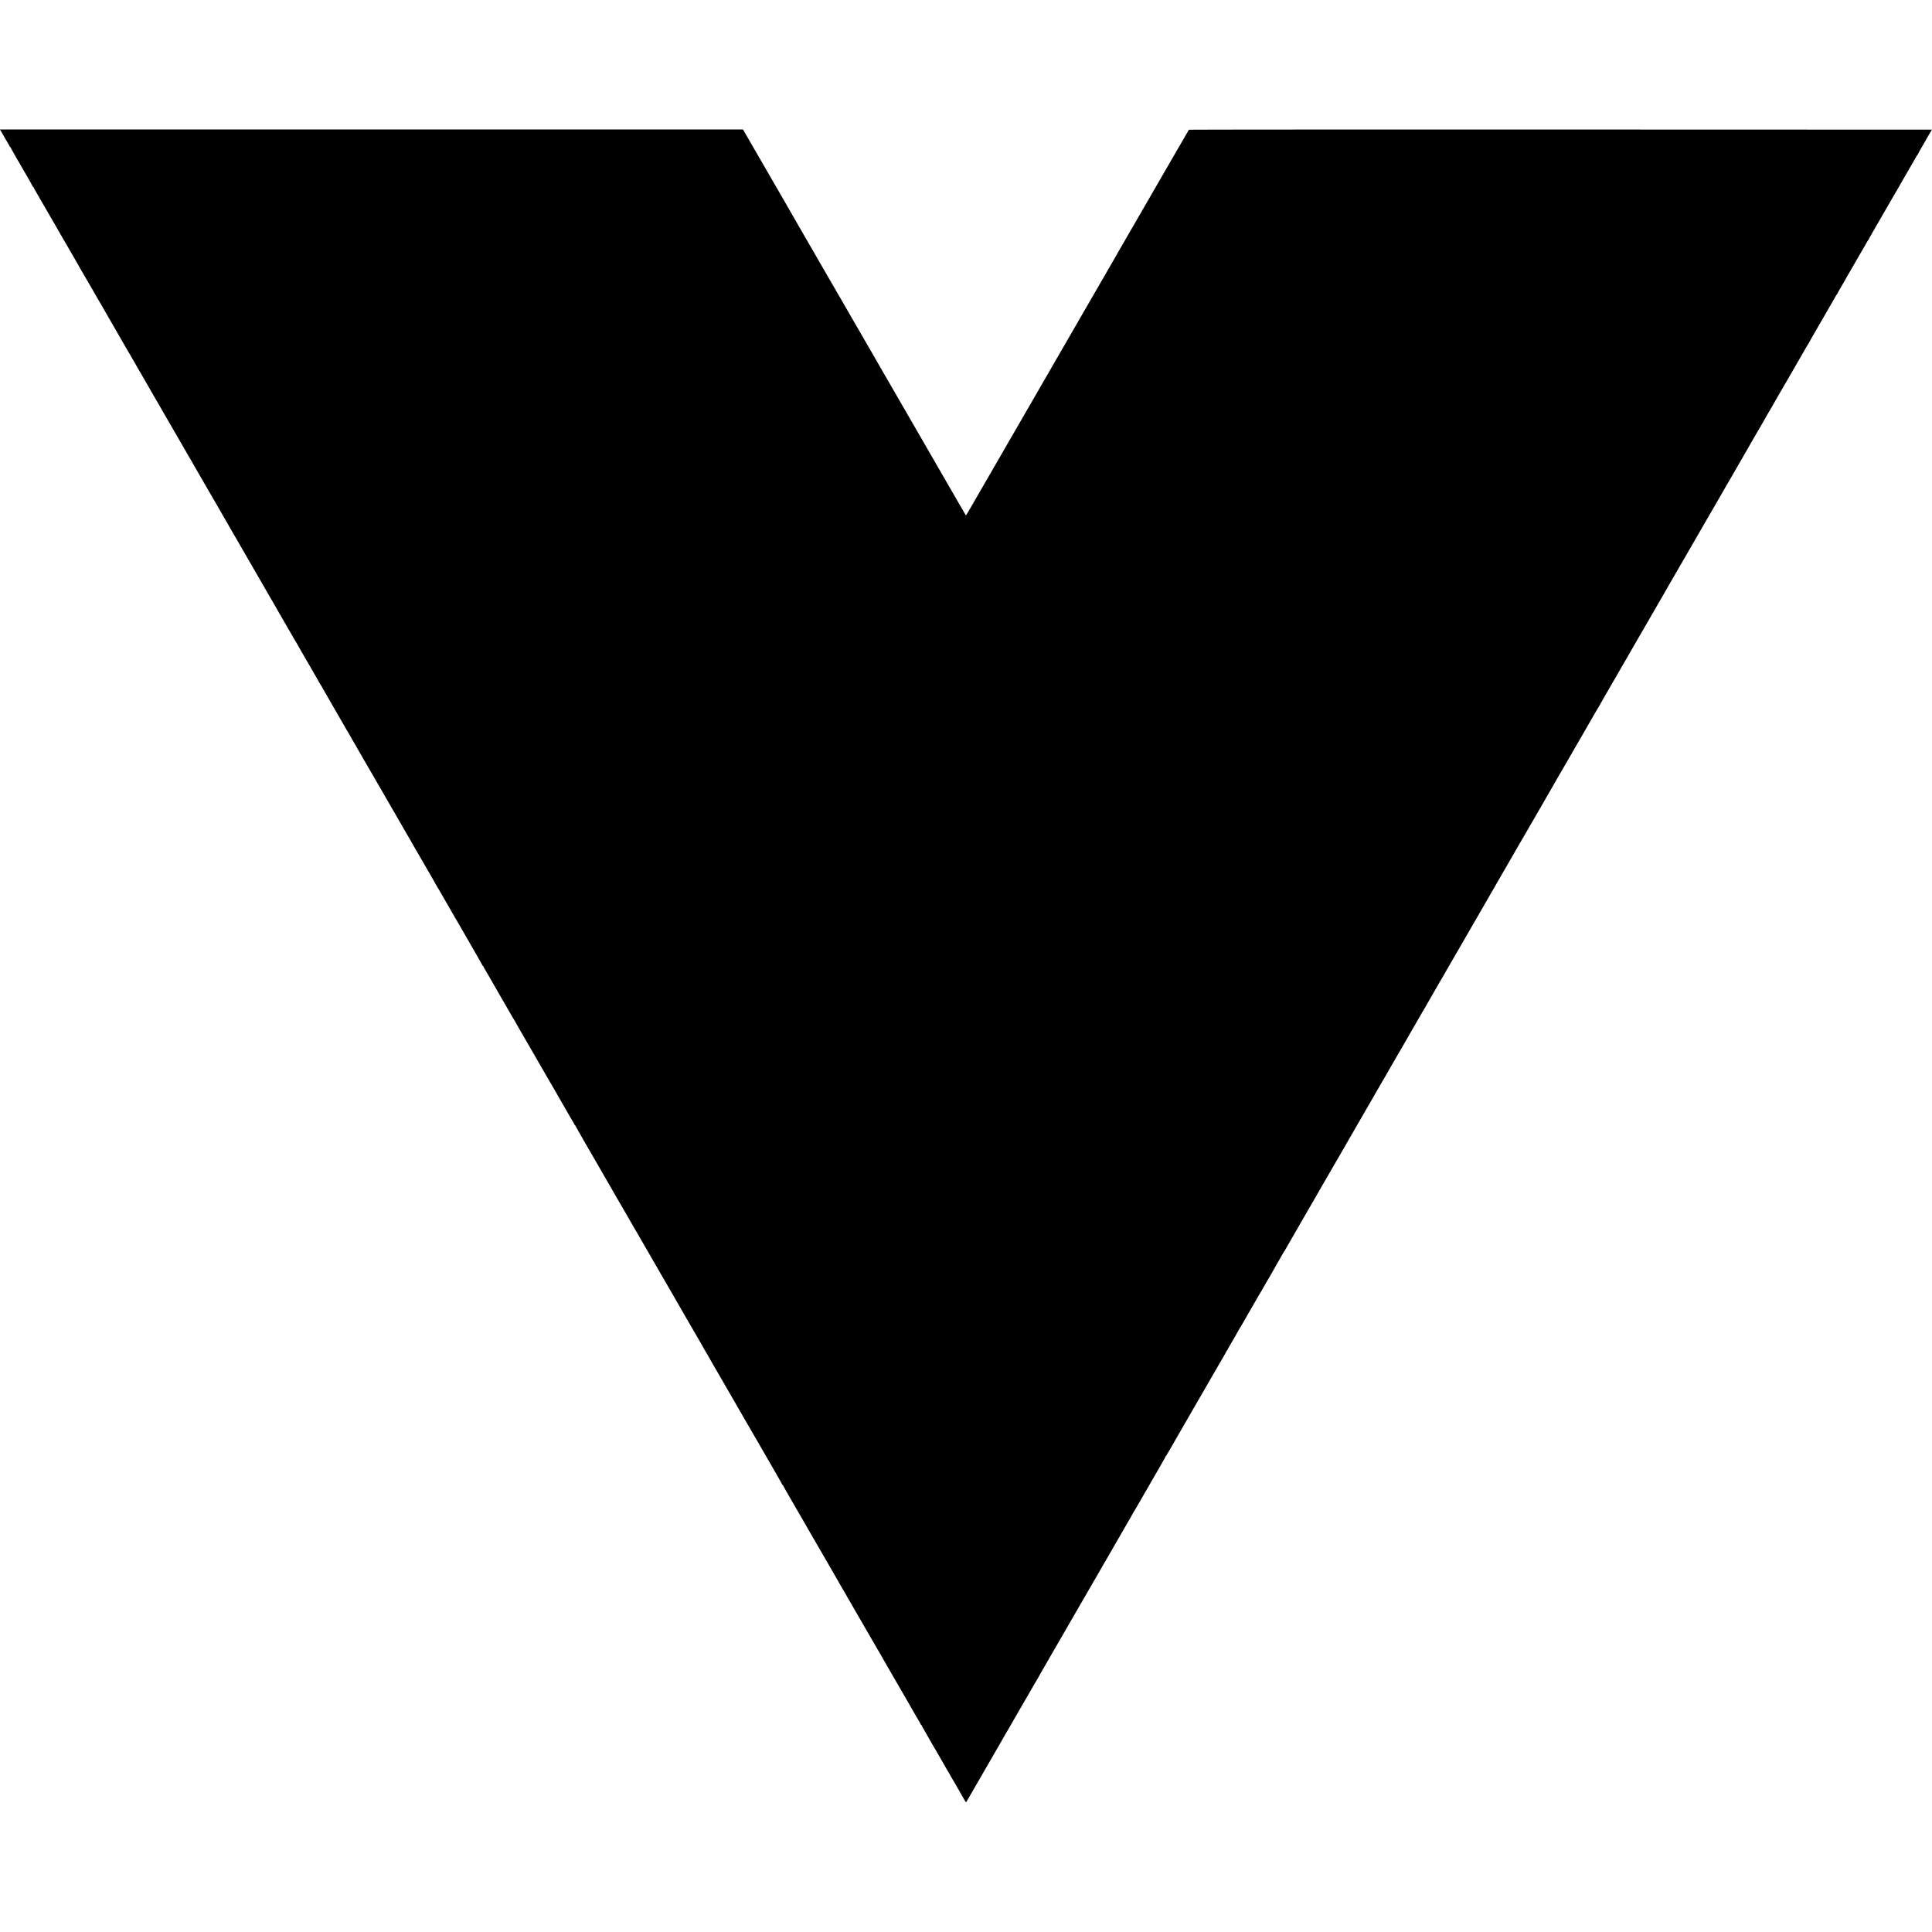
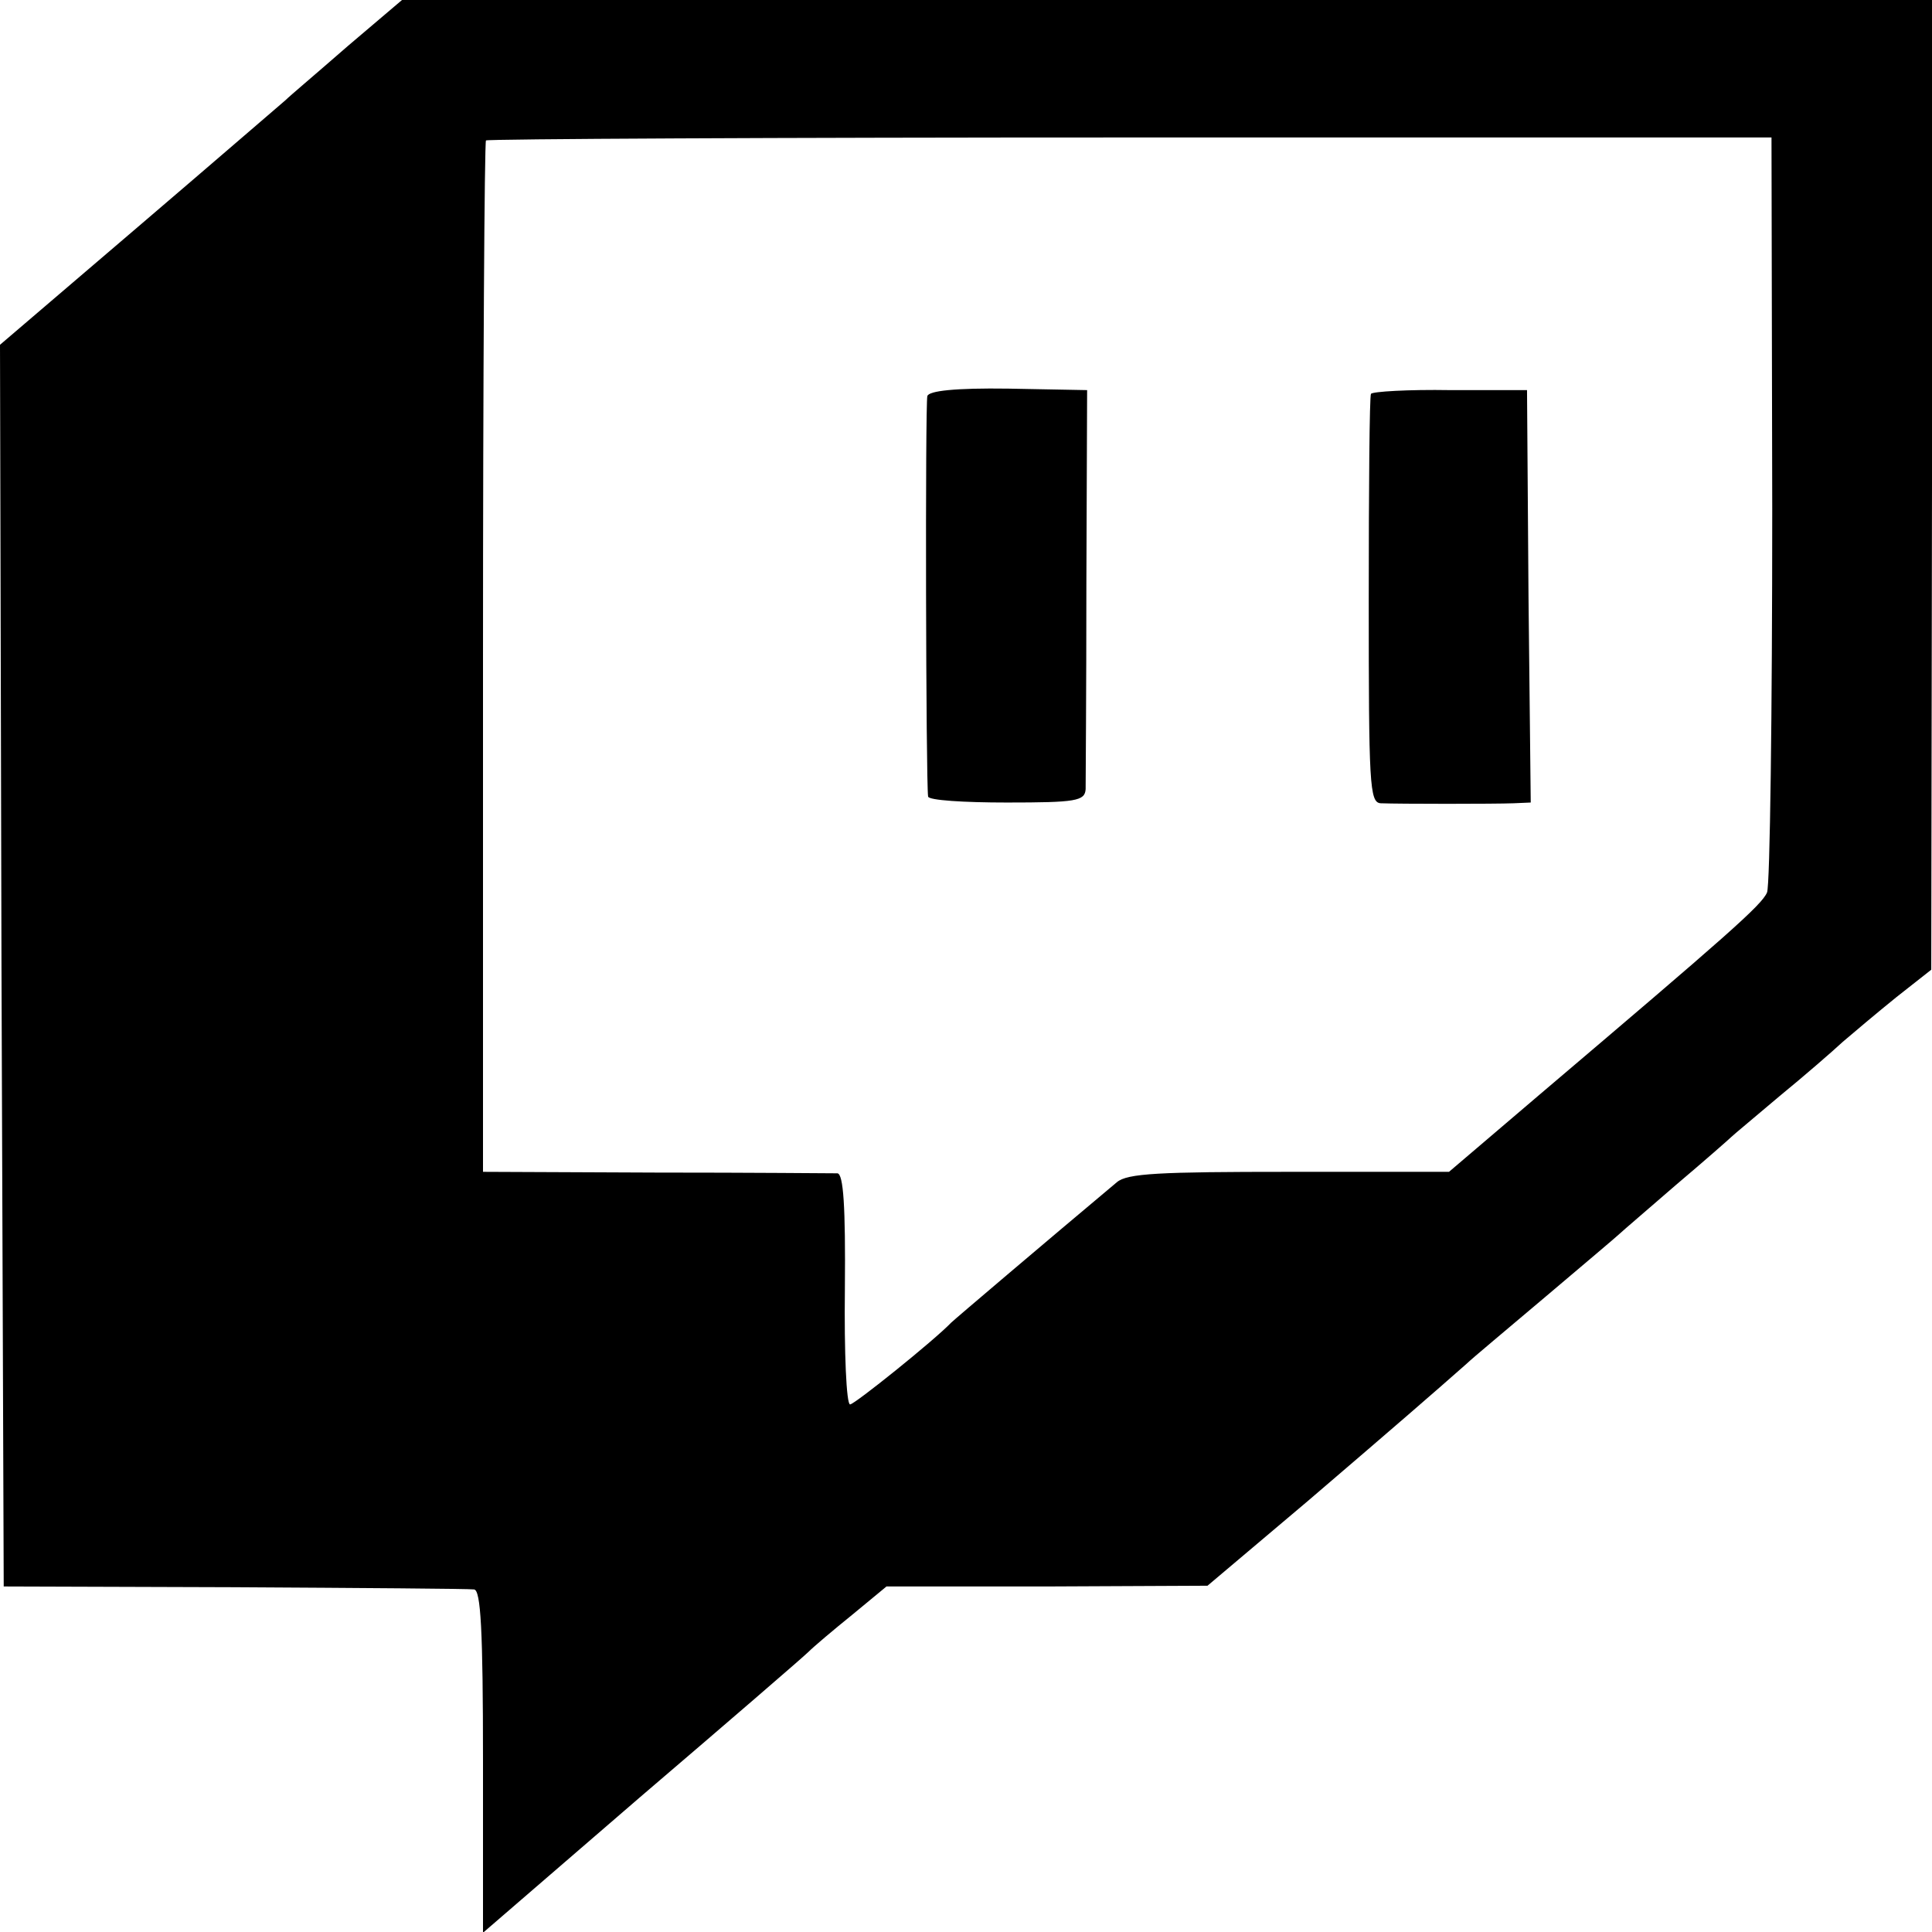
- <svg xmlns="http://www.w3.org/2000/svg" version="1.0" width="16pt" height="16pt" viewBox="0 0 16 16" preserveAspectRatio="xMidYMid meet">
-   <g transform="translate(0,16) scale(0.00032,-0.00032)" fill="#000000" stroke="none">
-     <path d="M18 46618 c45 -75 122 -207 122 -211 0 -2 25 -45 55 -95 30 -50 55 -96 55 -102 0 -5 5 -10 10 -10 6 0 10 -4 10 -9 0 -5 73 -135 161 -288 89 -153 173 -298 187 -323 14 -25 32 -57 41 -72 88 -149 187 -324 189 -335 2 -7 8 -13 13 -13 5 0 9 -4 9 -10 0 -5 46 -89 103 -187 175 -302 490 -846 507 -876 8 -16 20 -36 25 -45 28 -46 290 -498 339 -585 13 -23 74 -129 136 -236 61 -107 123 -215 137 -240 14 -25 29 -50 33 -56 5 -5 23 -37 40 -70 18 -33 38 -67 44 -75 11 -16 21 -33 63 -109 14 -25 29 -50 33 -56 4 -5 21 -35 38 -65 55 -100 261 -455 269 -465 4 -5 14 -21 20 -35 15 -29 41 -75 103 -180 24 -41 52 -88 60 -105 9 -16 57 -100 107 -185 112 -193 362 -626 380 -660 8 -14 23 -38 33 -55 11 -16 23 -37 27 -45 4 -8 26 -46 48 -85 23 -38 53 -90 67 -115 46 -81 64 -113 178 -310 62 -107 121 -210 132 -227 37 -67 56 -99 85 -148 16 -27 32 -57 36 -65 4 -8 15 -27 25 -42 9 -15 53 -89 96 -165 44 -76 177 -307 296 -513 120 -206 268 -463 330 -570 131 -227 117 -203 200 -348 36 -62 73 -125 82 -140 10 -15 21 -34 25 -42 4 -8 20 -37 36 -65 17 -27 38 -65 48 -82 49 -85 64 -111 87 -153 13 -25 28 -49 32 -55 4 -5 78 -134 165 -285 87 -151 166 -288 176 -305 10 -16 26 -43 35 -59 9 -17 125 -217 257 -445 132 -229 253 -441 270 -471 17 -30 45 -79 64 -108 18 -29 33 -54 33 -57 0 -2 20 -37 44 -77 24 -40 123 -212 221 -383 97 -170 190 -330 205 -355 16 -25 39 -65 53 -90 13 -25 81 -144 152 -265 70 -121 137 -238 150 -260 12 -22 37 -65 55 -95 18 -30 43 -73 55 -95 12 -22 48 -85 80 -140 77 -132 163 -280 190 -330 13 -22 71 -123 130 -225 59 -102 116 -199 126 -217 10 -17 29 -50 43 -72 15 -22 26 -43 26 -45 0 -2 27 -50 60 -106 33 -56 60 -103 60 -105 0 -2 55 -98 90 -155 8 -14 182 -316 239 -414 13 -22 45 -79 72 -124 27 -46 49 -86 49 -89 0 -2 14 -24 30 -48 16 -24 30 -46 30 -49 0 -5 74 -135 100 -176 5 -8 24 -42 43 -75 50 -88 58 -101 262 -455 104 -179 199 -345 213 -370 14 -25 28 -49 32 -55 4 -5 17 -26 28 -45 10 -19 62 -109 114 -200 114 -197 133 -230 170 -295 16 -27 33 -57 38 -65 17 -28 96 -165 103 -180 4 -8 16 -28 26 -45 10 -16 77 -131 148 -255 72 -124 181 -313 243 -420 62 -107 121 -209 131 -227 35 -62 323 -560 392 -678 38 -66 83 -145 100 -175 16 -30 33 -59 37 -65 4 -5 17 -27 29 -47 34 -61 56 -100 90 -156 17 -29 31 -55 31 -57 0 -2 17 -32 39 -67 21 -35 134 -229 251 -433 117 -203 235 -407 261 -451 27 -45 49 -85 49 -88 0 -4 8 -19 19 -34 15 -21 200 -341 309 -533 10 -19 33 -58 51 -87 17 -29 31 -54 31 -56 0 -2 25 -44 55 -94 30 -50 55 -95 55 -98 0 -4 6 -15 14 -23 7 -9 27 -41 43 -71 17 -30 170 -297 342 -594 171 -296 311 -542 311 -547 0 -5 5 -9 10 -9 6 0 10 -4 10 -10 0 -5 22 -47 49 -92 27 -46 58 -99 68 -118 24 -43 81 -140 93 -160 5 -8 66 -114 135 -235 69 -121 130 -227 135 -235 12 -21 259 -447 283 -490 10 -19 28 -47 38 -62 11 -14 19 -29 19 -32 0 -3 37 -69 83 -148 99 -170 305 -526 337 -583 13 -22 31 -53 41 -70 11 -16 22 -37 26 -45 7 -14 82 -146 103 -180 14 -24 181 -311 205 -355 13 -22 46 -80 75 -130 29 -49 64 -110 78 -135 14 -25 51 -88 82 -140 31 -52 59 -102 63 -110 4 -8 18 -33 31 -55 205 -353 284 -489 309 -535 17 -30 45 -78 62 -106 18 -28 36 -60 39 -72 4 -12 12 -22 17 -22 5 0 9 -4 9 -10 0 -5 109 -197 241 -427 133 -230 250 -431 259 -448 51 -90 222 -385 280 -485 37 -63 78 -135 92 -160 14 -25 67 -117 118 -205 51 -88 101 -175 111 -193 34 -58 55 -95 149 -257 51 -88 101 -173 110 -190 9 -16 76 -131 147 -255 72 -124 140 -241 151 -260 61 -108 281 -489 355 -615 38 -66 77 -133 87 -150 35 -63 91 -161 100 -175 14 -23 99 -169 128 -220 54 -97 135 -235 142 -245 4 -5 20 -32 35 -60 26 -48 238 -416 276 -480 10 -16 26 -46 37 -65 30 -53 382 -661 403 -695 10 -16 22 -37 26 -45 4 -8 26 -48 50 -88 24 -41 43 -75 43 -77 0 -2 22 -40 50 -85 27 -45 50 -84 50 -86 0 -3 38 -69 83 -147 84 -142 302 -520 340 -587 10 -19 34 -60 52 -90 18 -30 44 -75 57 -100 14 -25 45 -79 70 -120 25 -41 56 -96 70 -121 14 -25 77 -133 138 -240 62 -107 122 -210 132 -229 25 -43 310 -535 337 -581 11 -19 26 -45 34 -59 17 -32 238 -414 266 -460 11 -19 24 -41 28 -49 3 -7 75 -133 160 -278 84 -146 153 -269 153 -274 0 -5 5 -9 10 -9 6 0 10 -4 10 -10 0 -5 82 -150 181 -322 182 -314 201 -346 240 -415 12 -21 80 -139 152 -263 71 -124 141 -245 155 -270 14 -25 28 -49 32 -55 6 -8 145 -248 220 -380 37 -66 209 -362 229 -395 11 -19 24 -42 28 -49 4 -8 67 -118 140 -243 73 -125 133 -230 133 -233 0 -2 15 -28 33 -57 19 -29 47 -78 64 -108 17 -30 53 -93 79 -139 53 -90 82 -141 157 -272 82 -142 115 -199 381 -659 142 -245 268 -463 281 -485 12 -22 71 -125 132 -230 60 -104 172 -298 248 -430 76 -132 146 -253 156 -270 11 -16 22 -36 26 -44 3 -8 30 -54 60 -103 29 -49 53 -91 53 -93 0 -3 18 -34 40 -70 22 -36 40 -67 40 -69 0 -2 37 -66 81 -142 45 -77 98 -168 119 -204 20 -36 47 -81 58 -100 12 -19 27 -47 33 -62 6 -16 15 -28 20 -28 5 0 9 -4 9 -9 0 -6 63 -118 140 -251 77 -133 140 -243 140 -245 0 -2 18 -33 41 -70 22 -37 49 -83 60 -101 10 -19 29 -51 40 -71 25 -45 109 -189 126 -218 7 -11 17 -29 22 -40 6 -11 22 -38 35 -60 14 -22 37 -62 52 -90 14 -27 35 -62 45 -77 11 -14 19 -29 19 -32 0 -3 18 -35 40 -71 22 -36 40 -67 40 -69 0 -2 19 -35 42 -72 23 -38 55 -94 72 -124 26 -47 139 -244 171 -298 6 -9 21 -36 34 -60 28 -48 37 -51 51 -19 6 12 19 36 29 52 10 17 27 46 38 65 11 19 104 181 208 360 103 179 199 345 213 370 14 25 42 74 64 109 21 34 38 65 38 67 0 2 18 33 40 69 22 36 40 67 40 69 0 3 177 310 199 346 16 26 136 234 140 244 2 5 25 44 52 88 27 44 49 81 49 84 0 2 18 34 40 70 22 36 40 67 40 69 0 2 20 36 43 77 35 58 169 289 297 513 9 17 50 86 90 155 40 69 86 150 103 180 16 30 35 62 41 70 6 8 16 24 22 35 35 64 72 129 167 293 59 100 116 199 127 220 11 20 30 53 41 72 43 72 1070 1850 1121 1940 14 25 65 113 113 195 48 83 96 166 107 185 10 19 28 50 38 68 11 18 73 124 137 235 64 111 175 303 246 427 71 124 173 299 225 390 52 91 116 202 143 248 27 45 49 85 49 89 0 4 6 14 14 22 7 9 28 43 46 76 26 47 251 436 378 655 11 19 29 51 40 70 11 19 101 176 201 348 99 172 181 317 181 323 0 5 5 9 10 9 6 0 10 5 10 11 0 6 8 23 18 37 11 15 32 52 49 82 16 30 130 228 253 440 122 212 234 405 248 430 13 25 39 70 57 100 39 65 69 117 130 225 25 44 50 87 55 95 12 19 78 134 220 380 61 107 129 224 150 260 161 277 222 382 246 425 15 28 47 83 71 123 24 41 43 78 43 83 0 5 4 9 8 9 4 0 13 12 19 28 7 15 23 45 36 67 66 110 277 478 277 483 0 3 6 13 14 21 7 9 27 41 43 71 17 30 45 80 63 110 34 57 375 649 394 685 6 11 16 27 22 35 6 8 26 42 44 75 18 33 41 74 51 90 10 17 24 41 32 55 54 97 72 128 88 152 11 14 19 28 19 30 0 3 79 141 175 308 96 167 175 305 175 308 0 3 6 13 14 21 7 9 26 39 41 66 33 60 276 483 338 587 24 40 46 80 50 88 4 8 13 24 20 35 14 23 95 163 125 215 11 19 52 91 92 160 40 69 80 139 90 155 9 17 103 179 207 360 105 182 200 346 211 365 103 181 463 802 489 845 7 11 15 27 19 35 4 8 29 51 55 95 64 110 828 1433 848 1470 9 17 24 41 33 55 9 14 29 48 45 77 15 28 52 93 82 145 30 51 62 107 71 123 17 30 231 398 400 690 51 88 103 179 115 202 12 23 26 48 32 55 6 7 24 38 40 68 17 30 61 107 98 170 37 63 84 144 103 180 19 36 41 72 48 81 8 8 14 18 14 21 0 4 27 51 59 106 32 55 72 124 89 154 16 29 71 125 122 213 51 88 104 180 118 205 13 25 28 50 32 55 4 6 17 26 28 45 11 19 45 80 77 135 31 55 66 116 77 135 11 19 88 152 171 295 401 694 620 1072 650 1125 11 19 87 152 170 295 83 143 158 273 166 288 9 16 21 36 26 45 6 9 31 52 55 96 25 43 54 94 66 115 11 20 95 164 186 321 91 157 173 299 182 315 9 17 26 46 37 65 12 19 66 114 121 210 56 96 108 186 117 200 8 14 24 40 34 59 24 45 383 664 412 713 5 9 17 29 26 45 15 28 120 210 241 419 36 61 68 117 72 125 4 8 12 23 19 34 35 57 245 420 262 453 11 20 35 61 53 90 17 29 32 54 32 56 0 3 28 51 62 108 33 57 70 119 80 138 10 19 23 42 28 50 5 8 32 53 59 100 27 47 149 258 271 470 122 212 234 405 248 430 30 53 62 108 80 135 6 11 15 27 19 35 4 8 85 150 181 315 96 165 187 323 202 350 31 56 116 202 130 225 5 8 25 42 43 75 19 33 92 159 162 280 149 257 157 271 202 350 19 33 38 67 43 75 9 14 228 392 275 475 12 22 55 96 95 165 40 69 80 139 90 155 24 42 202 350 221 383 9 15 27 47 41 72 14 25 75 131 136 236 61 106 121 210 134 232 99 172 271 470 279 482 5 8 23 40 40 70 18 30 81 141 142 245 60 105 121 210 135 235 14 25 71 124 127 220 56 96 143 247 194 335 51 88 96 167 102 175 14 24 180 311 204 355 23 43 340 590 356 615 5 8 50 87 101 175 171 301 517 898 582 1008 25 43 46 81 46 83 0 2 12 23 27 47 14 23 40 67 56 97 16 30 35 62 42 70 7 8 15 22 18 30 4 8 20 38 37 65 16 28 33 57 37 65 6 12 111 196 143 250 5 8 55 95 112 193 57 98 113 195 126 215 12 20 27 46 32 57 6 11 14 27 20 35 5 8 76 130 156 270 80 140 165 287 187 325 23 39 52 90 66 115 13 25 30 52 37 61 8 8 14 18 14 21 0 4 41 77 92 165 50 87 175 302 276 478 101 176 208 360 236 408 28 49 67 117 86 152 19 35 41 70 48 77 6 6 12 15 12 19 0 7 124 224 167 291 12 21 23 40 23 42 0 2 21 40 46 83 26 43 55 92 64 109 54 95 327 568 354 614 19 30 45 75 59 100 71 128 82 145 89 148 4 2 8 8 8 13 0 5 42 82 94 172 311 538 496 858 518 897 14 25 40 70 58 100 18 30 42 71 53 90 10 19 79 139 152 265 73 127 142 246 153 265 10 19 43 76 72 125 29 50 63 108 75 130 65 116 80 140 87 143 4 2 8 8 8 12 0 8 114 212 140 250 6 8 14 24 20 35 5 11 54 97 108 190 l100 170 -9611 3 c-5286 1 -9614 -1 -9618 -5 -5 -6 -419 -719 -619 -1068 -89 -155 -267 -463 -323 -560 -38 -66 -81 -140 -95 -165 -31 -56 -263 -457 -526 -910 -110 -190 -224 -388 -254 -440 -29 -52 -61 -109 -71 -125 -23 -39 -243 -420 -268 -465 -11 -19 -204 -352 -428 -740 -224 -388 -477 -826 -563 -975 -85 -148 -185 -322 -222 -385 -37 -63 -120 -207 -185 -320 -65 -113 -177 -306 -248 -430 -72 -124 -172 -297 -222 -385 -51 -88 -142 -245 -202 -350 -131 -226 -247 -427 -408 -705 -65 -113 -249 -432 -410 -710 -160 -278 -388 -673 -506 -877 -118 -205 -216 -373 -219 -373 -3 0 -52 82 -109 183 -58 100 -144 250 -192 332 -95 164 -402 696 -647 1120 -85 149 -228 396 -317 550 -212 365 -982 1700 -1008 1745 -10 19 -43 76 -72 125 -29 50 -64 110 -77 135 -14 25 -63 110 -110 190 -47 80 -96 165 -110 190 -14 25 -99 171 -188 325 -89 154 -174 300 -188 325 -13 25 -64 113 -112 195 -48 83 -140 242 -205 355 -65 113 -183 317 -263 454 -79 137 -152 264 -163 282 -50 89 -335 583 -354 614 -12 19 -34 58 -50 85 -15 28 -129 226 -253 440 -124 215 -235 408 -247 430 -12 22 -69 121 -127 220 -58 99 -226 389 -373 645 -148 256 -324 561 -392 678 -67 117 -134 232 -147 255 -13 23 -33 59 -46 80 l-22 37 -9615 0 -9615 0 20 -32z" />
+ <svg xmlns="http://www.w3.org/2000/svg" version="1.0" width="260pt" height="260pt" viewBox="0 0 260 260" preserveAspectRatio="xMidYMid meet">
+   <g transform="translate(0,260) scale(0.1,-0.1)" fill="#000000" stroke="none">
+     <path d="M468 2538 c-40 -35 -78 -67 -84 -73 -6 -5 -95 -82 -198 -170 l-186 -159 2 -836 3 -835 310 -1 c171 -1 316 -2 323 -3 9 -1 12 -54 12 -231 l0 -231 212 183 c117 100 219 188 226 195 7 7 33 29 59 50 l46 38 216 0 216 1 135 114 c118 101 171 147 214 185 6 6 54 46 106 90 52 44 97 82 100 85 3 3 37 32 75 65 39 33 72 62 75 65 3 3 32 27 65 55 33 27 71 60 85 73 14 12 46 39 72 60 l47 37 1 653 0 652 -1029 0 -1030 0 -73 -62z m1917 -623 c0 -275 -3 -507 -7 -516 -7 -17 -54 -58 -306 -272 l-122 -104 -215 0 c-175 0 -218 -2 -232 -14 -99 -83 -219 -185 -223 -189 -23 -24 -130 -110 -136 -110 -5 0 -8 70 -7 155 1 112 -2 155 -10 156 -7 0 -117 1 -244 1 l-233 1 0 692 c0 380 2 694 4 696 2 2 393 4 867 4 l863 0 1 -500z" />
+     <path d="M1248 2067 c-3 -10 -2 -517 1 -539 1 -5 48 -8 106 -8 93 0 105 2 106 18 0 9 1 134 1 277 l1 260 -106 2 c-72 1 -107 -3 -109 -10z" />
+     <path d="M1845 2070 c-2 -3 -3 -128 -3 -278 0 -247 1 -272 16 -273 25 -1 154 -1 179 0 l23 1 -3 277 -2 278 -103 0 c-57 1 -105 -2 -107 -5z" />
  </g>
</svg>
